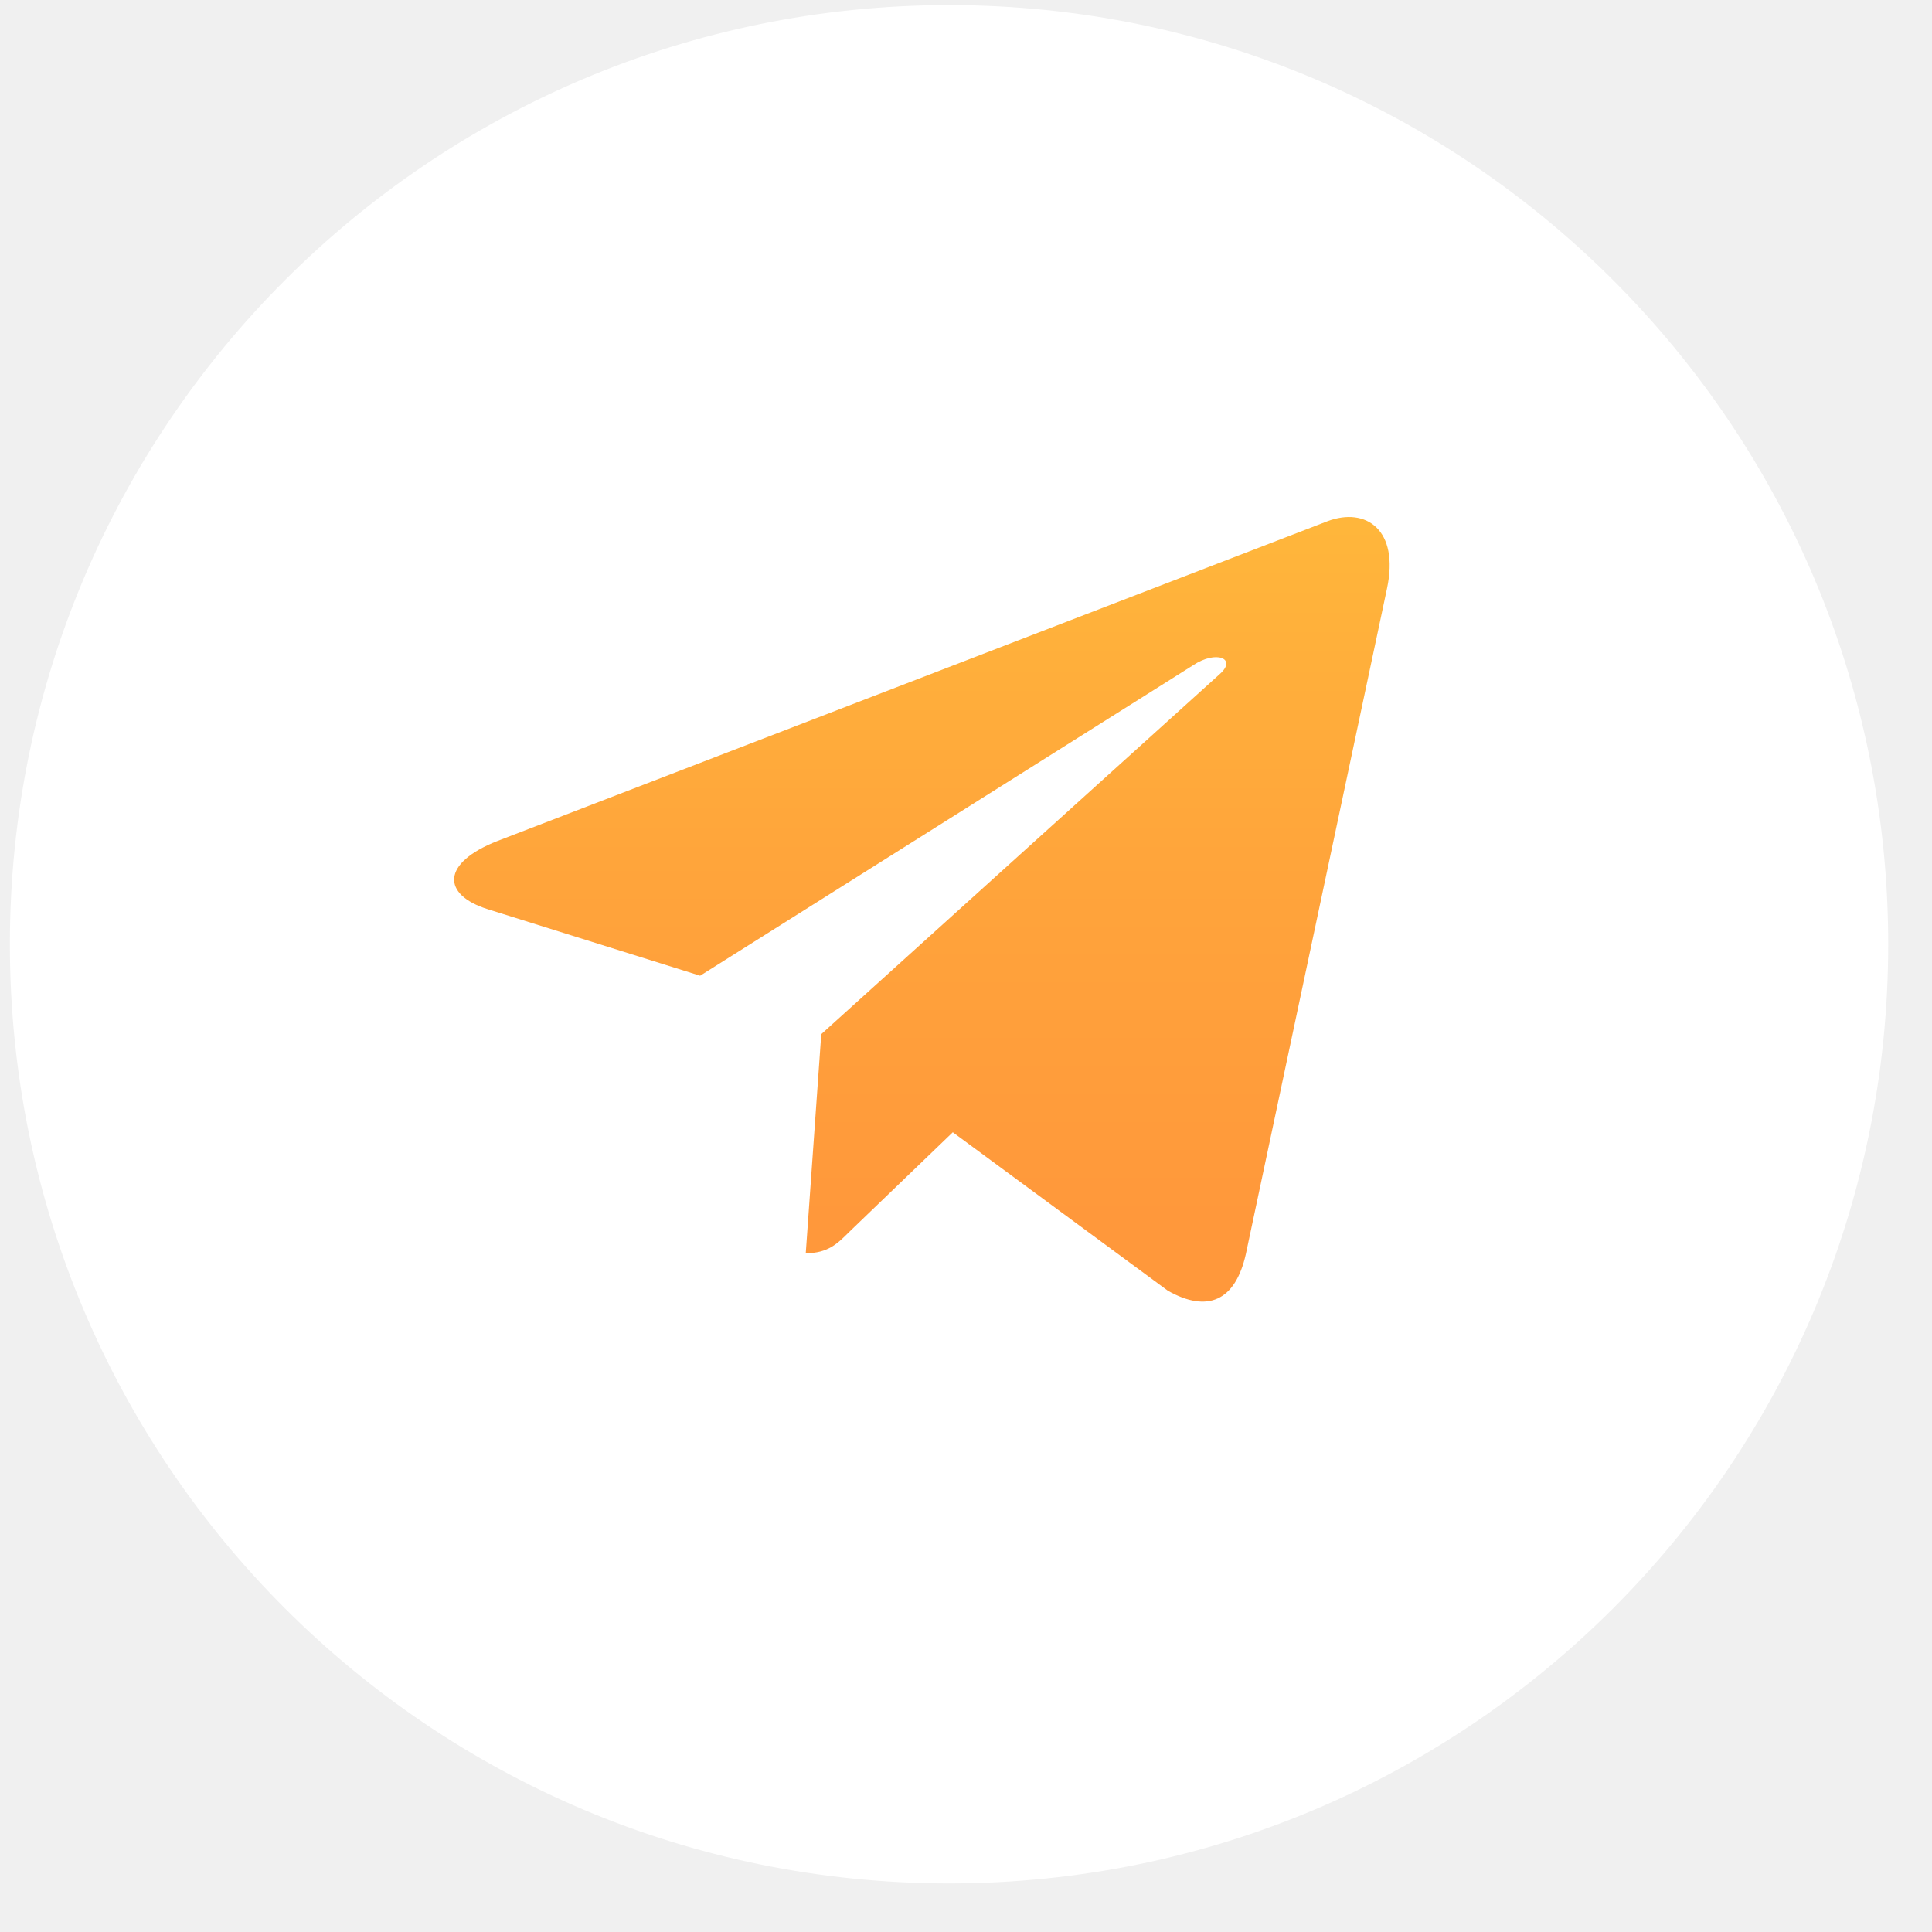
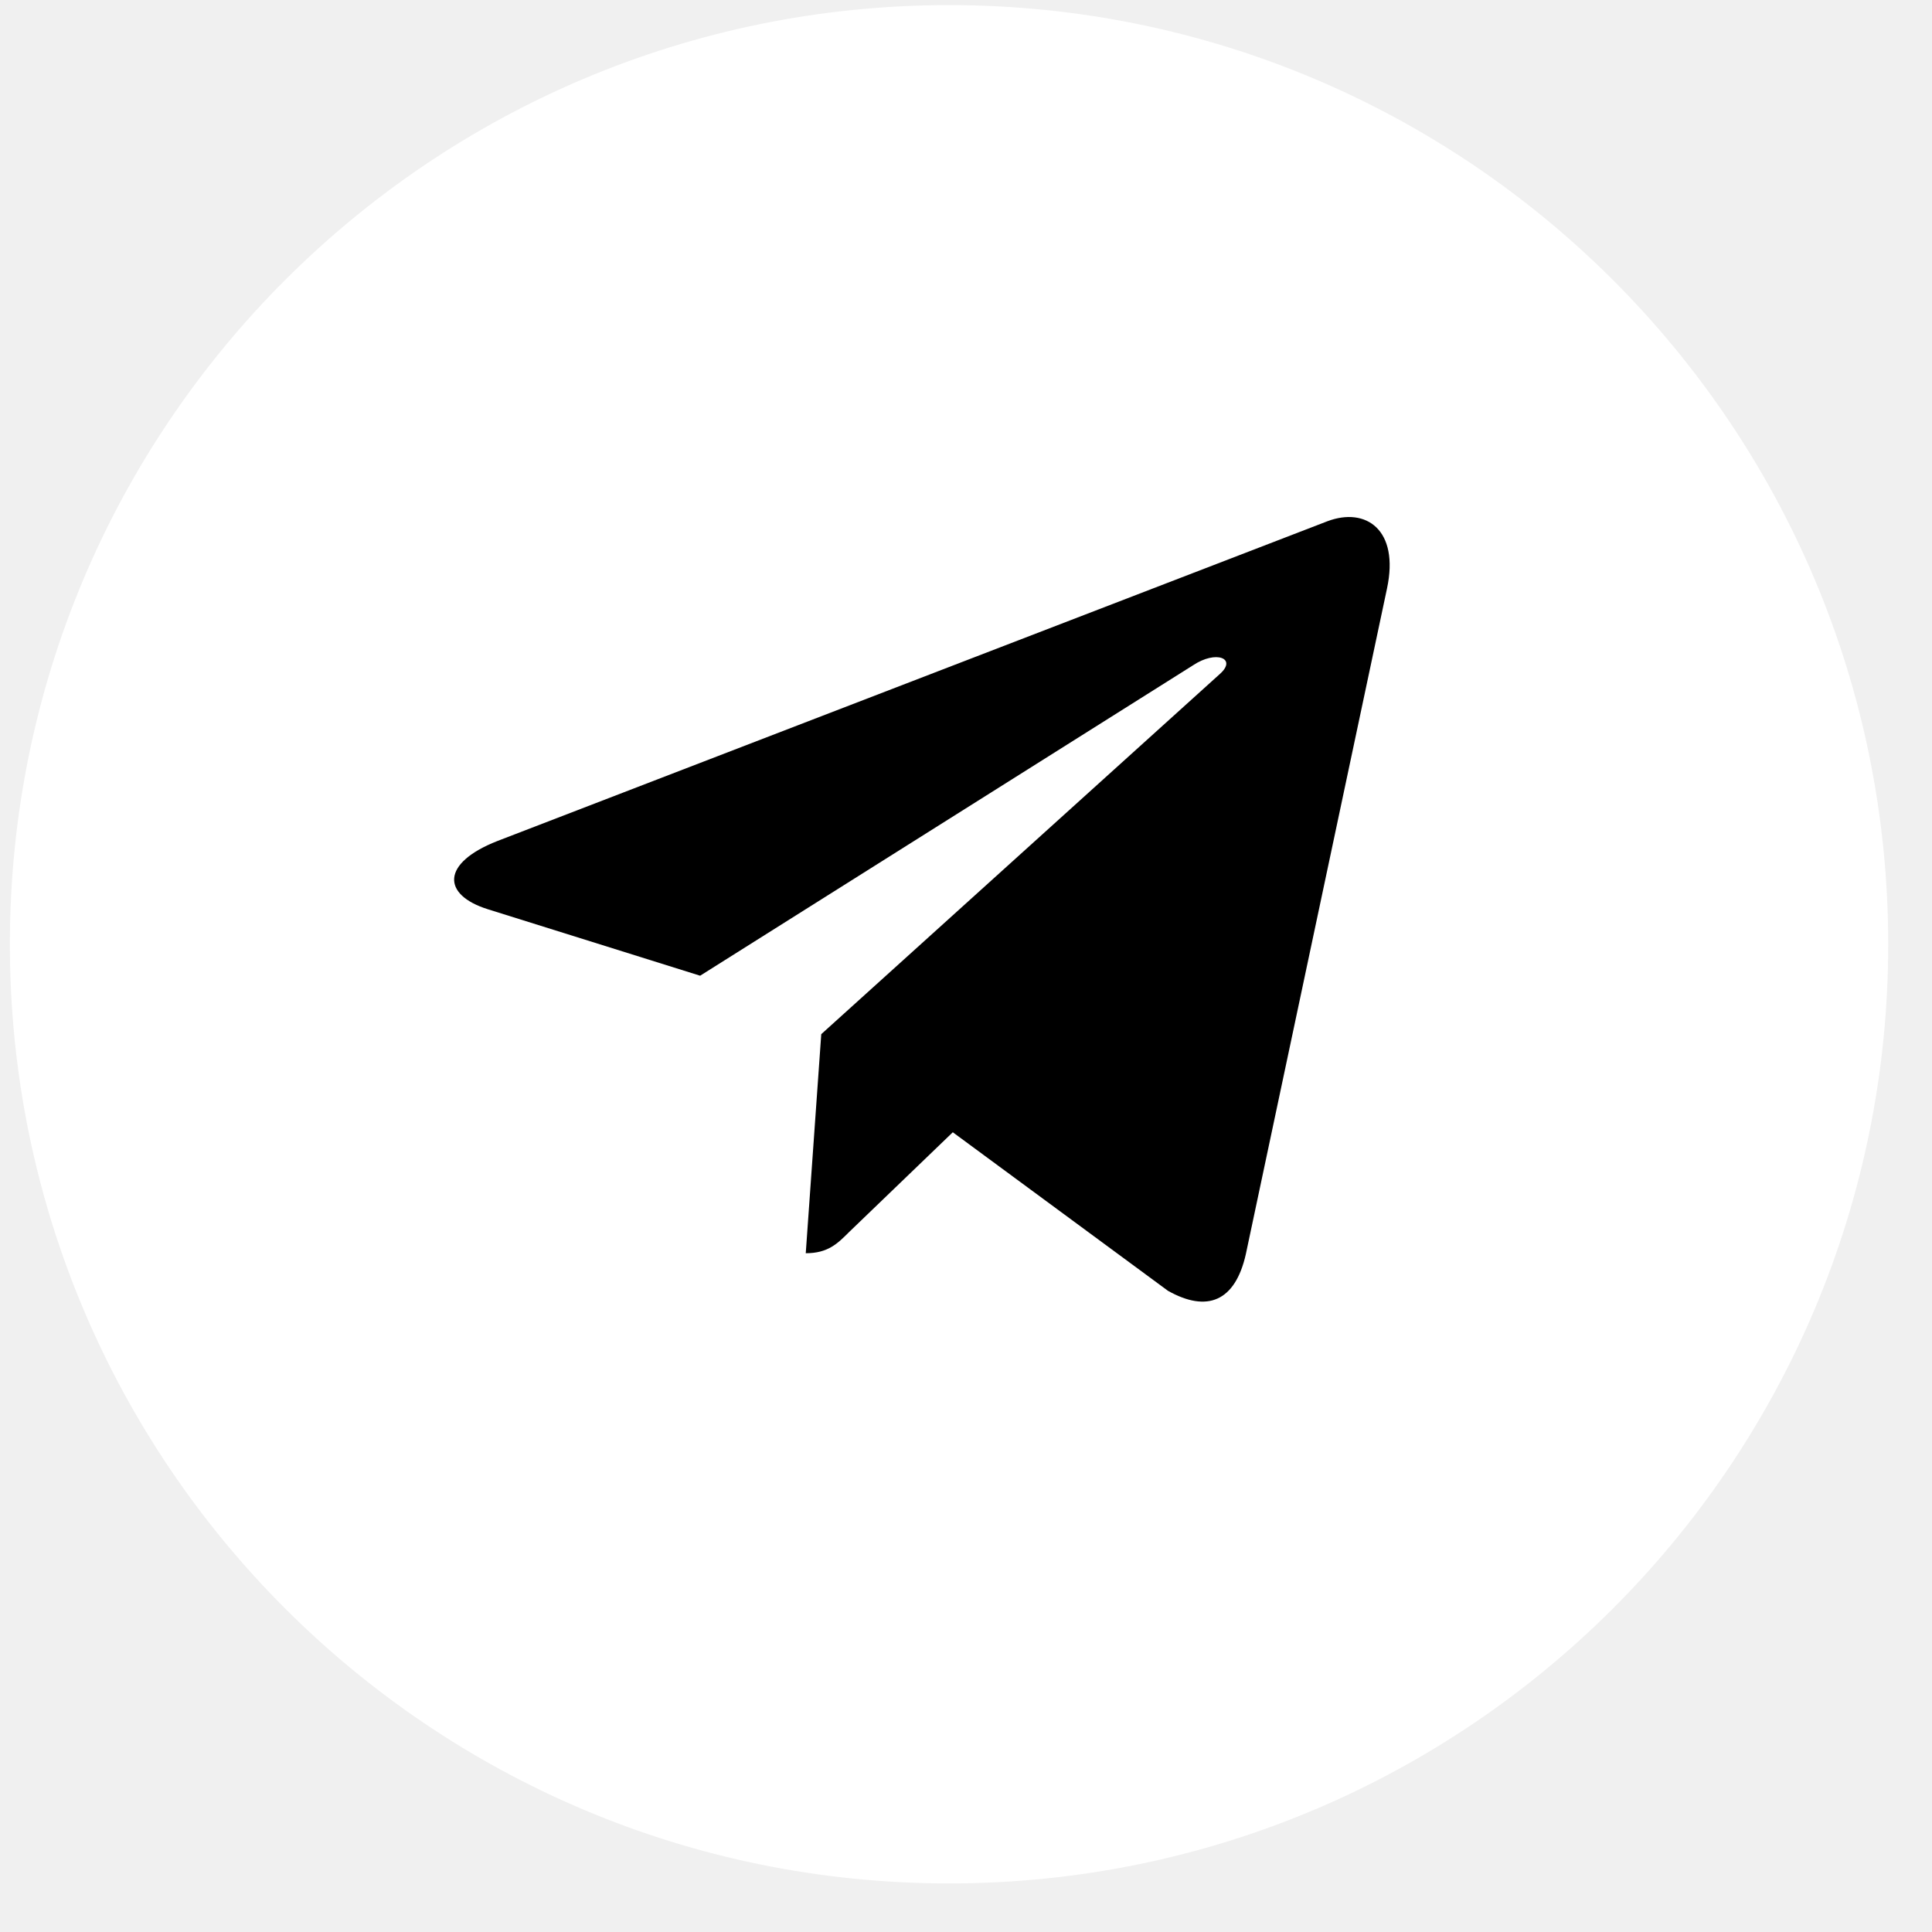
<svg xmlns="http://www.w3.org/2000/svg" width="36" height="36" viewBox="0 0 36 36" fill="none">
  <circle cx="17.684" cy="17.595" r="17.5" fill="white" />
  <path d="M25.845 10.965L23.214 23.371C23.016 24.247 22.498 24.465 21.763 24.052L17.754 21.098L15.82 22.959C15.606 23.173 15.427 23.352 15.014 23.352L15.303 19.27L22.732 12.557C23.055 12.269 22.661 12.109 22.23 12.397L13.046 18.181L9.092 16.943C8.232 16.674 8.216 16.083 9.271 15.67L24.736 9.712C25.452 9.443 26.078 9.871 25.845 10.965V10.965Z" fill="url(#paint0_linear_0_50)" />
  <defs>
    <linearGradient id="paint0_linear_0_50" x1="17.174" y1="8.316" x2="17.174" y2="22.726" gradientUnits="userSpaceOnUse">
-       <stop stop-color="#FFBA3B" />
-       <stop offset="0.531" stop-color="#FFA53B" />
-       <stop offset="1" stop-color="#FF983B" />
+       <stop stopColor="#FFBA3B" />
+       <stop offset="0.531" stopColor="#FFA53B" />
+       <stop offset="1" stopColor="#FF983B" />
    </linearGradient>
  </defs>
</svg>
